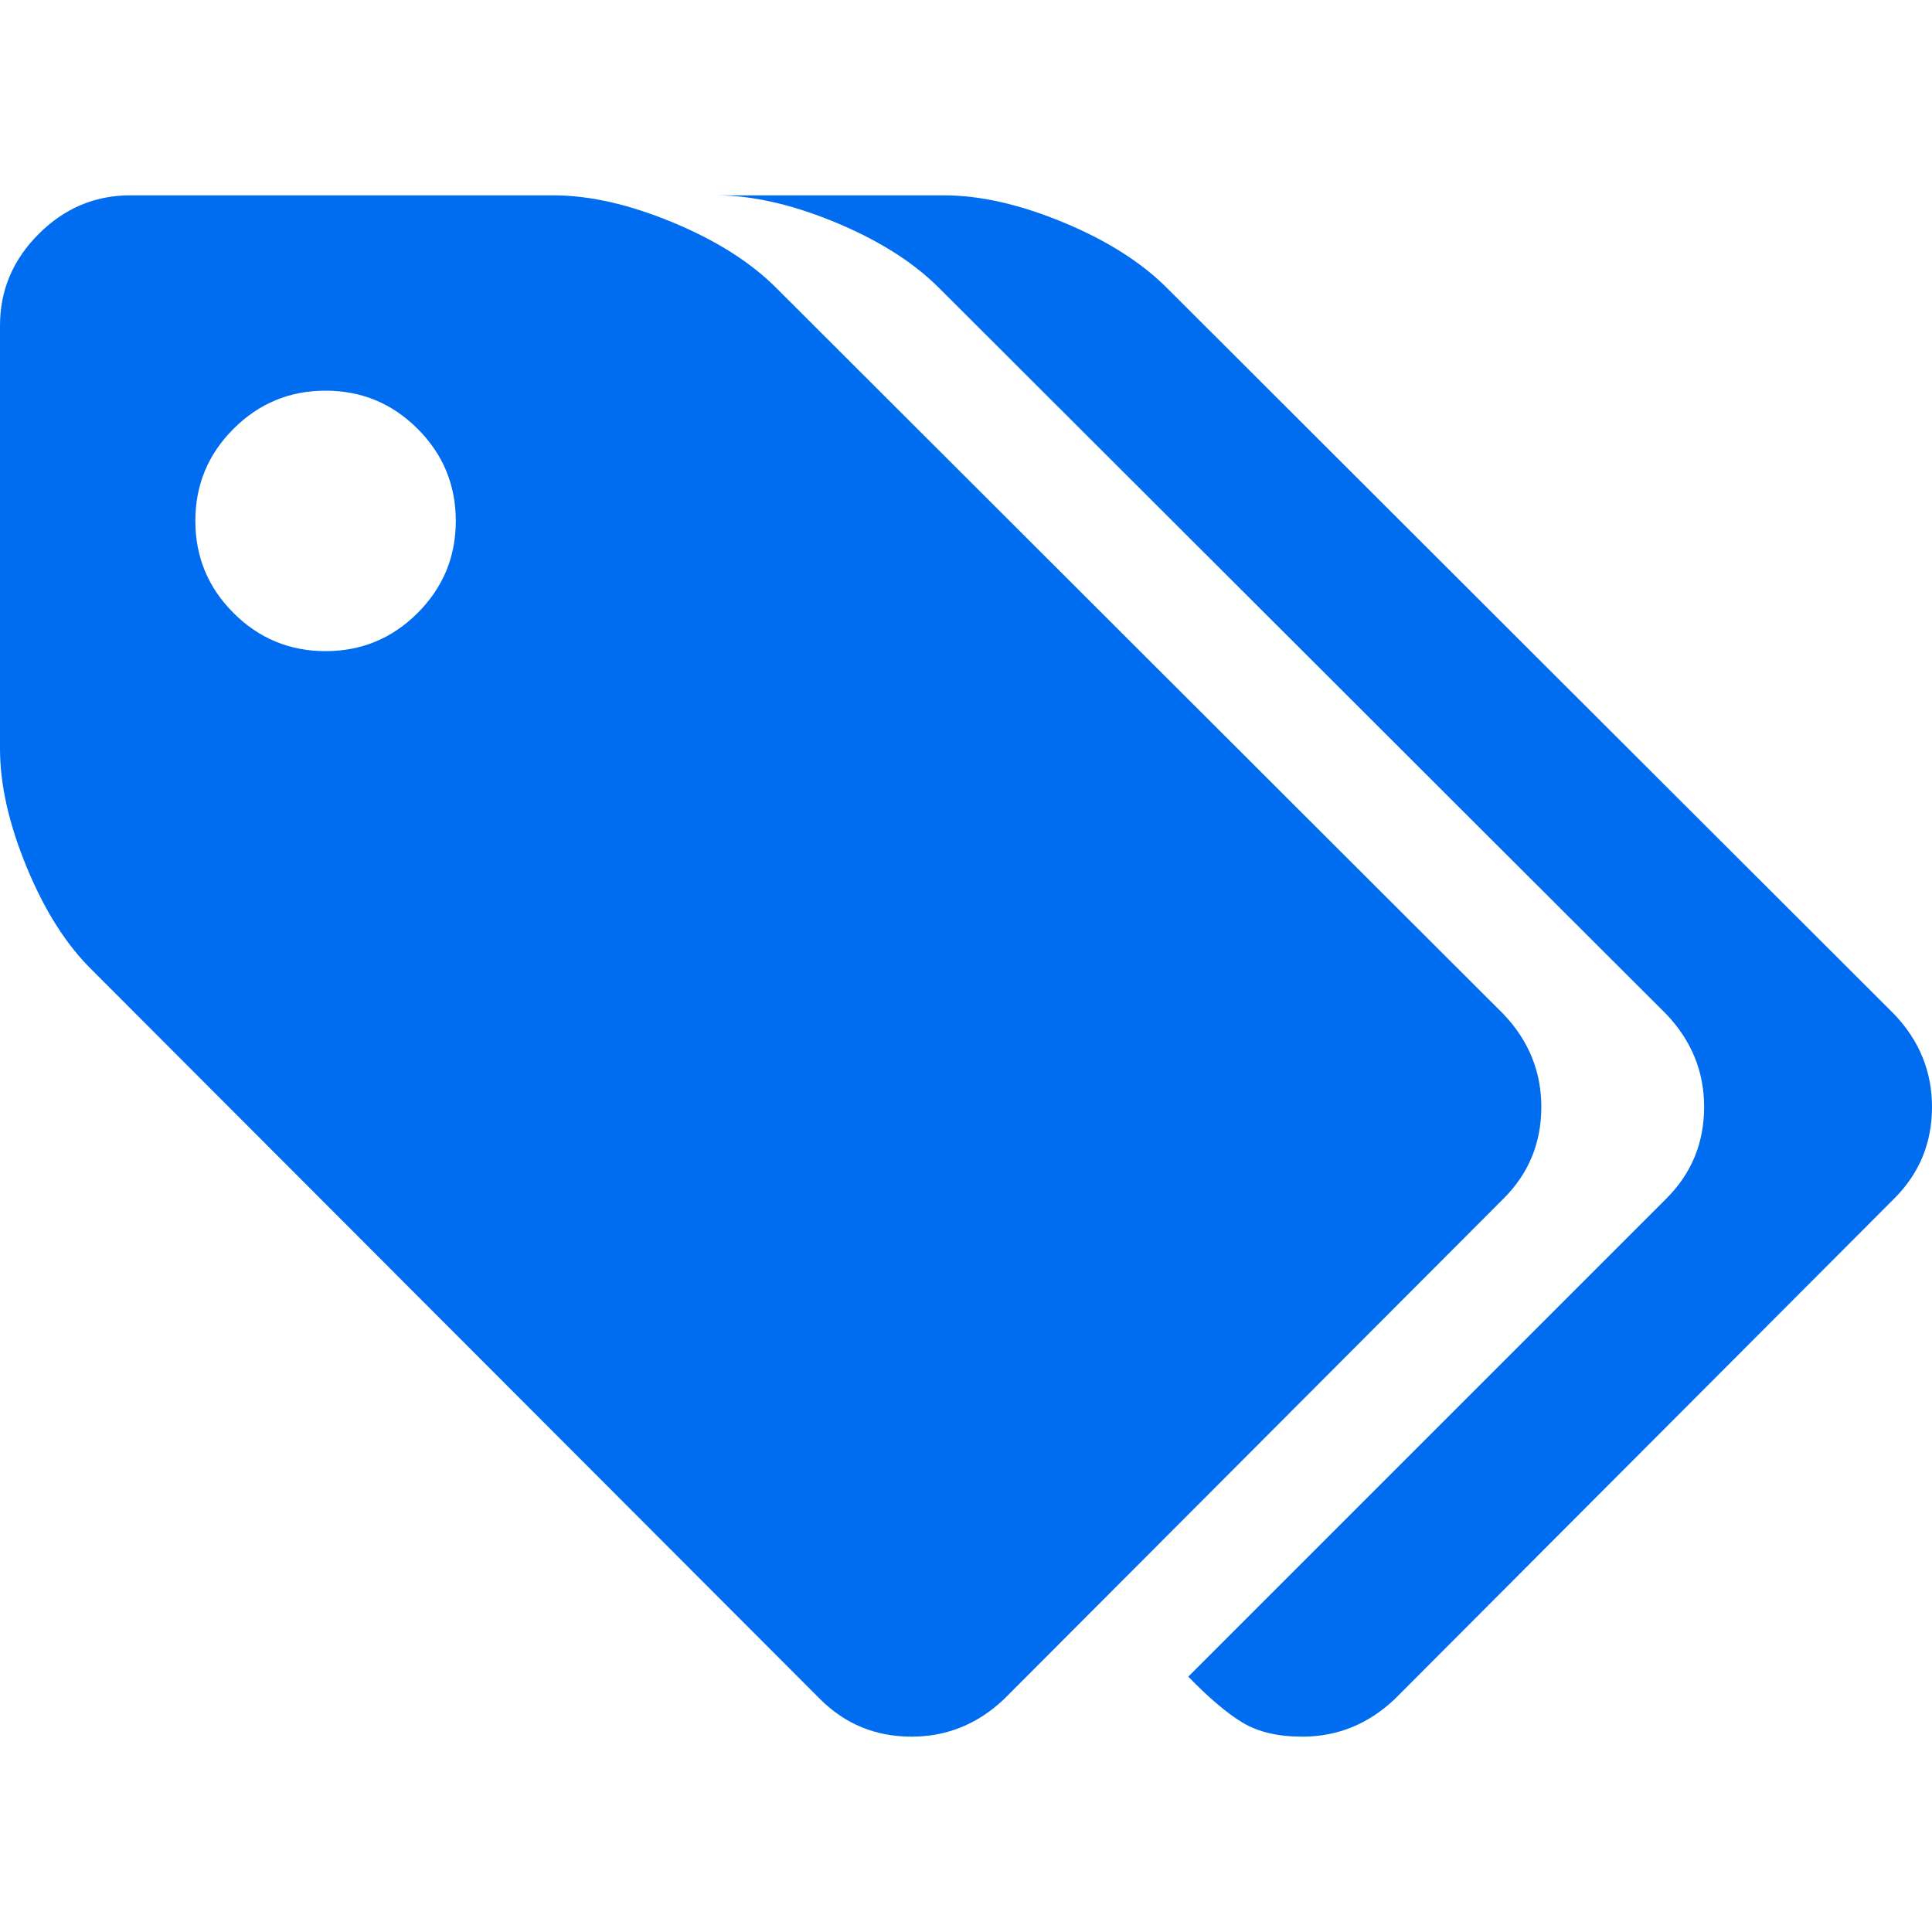
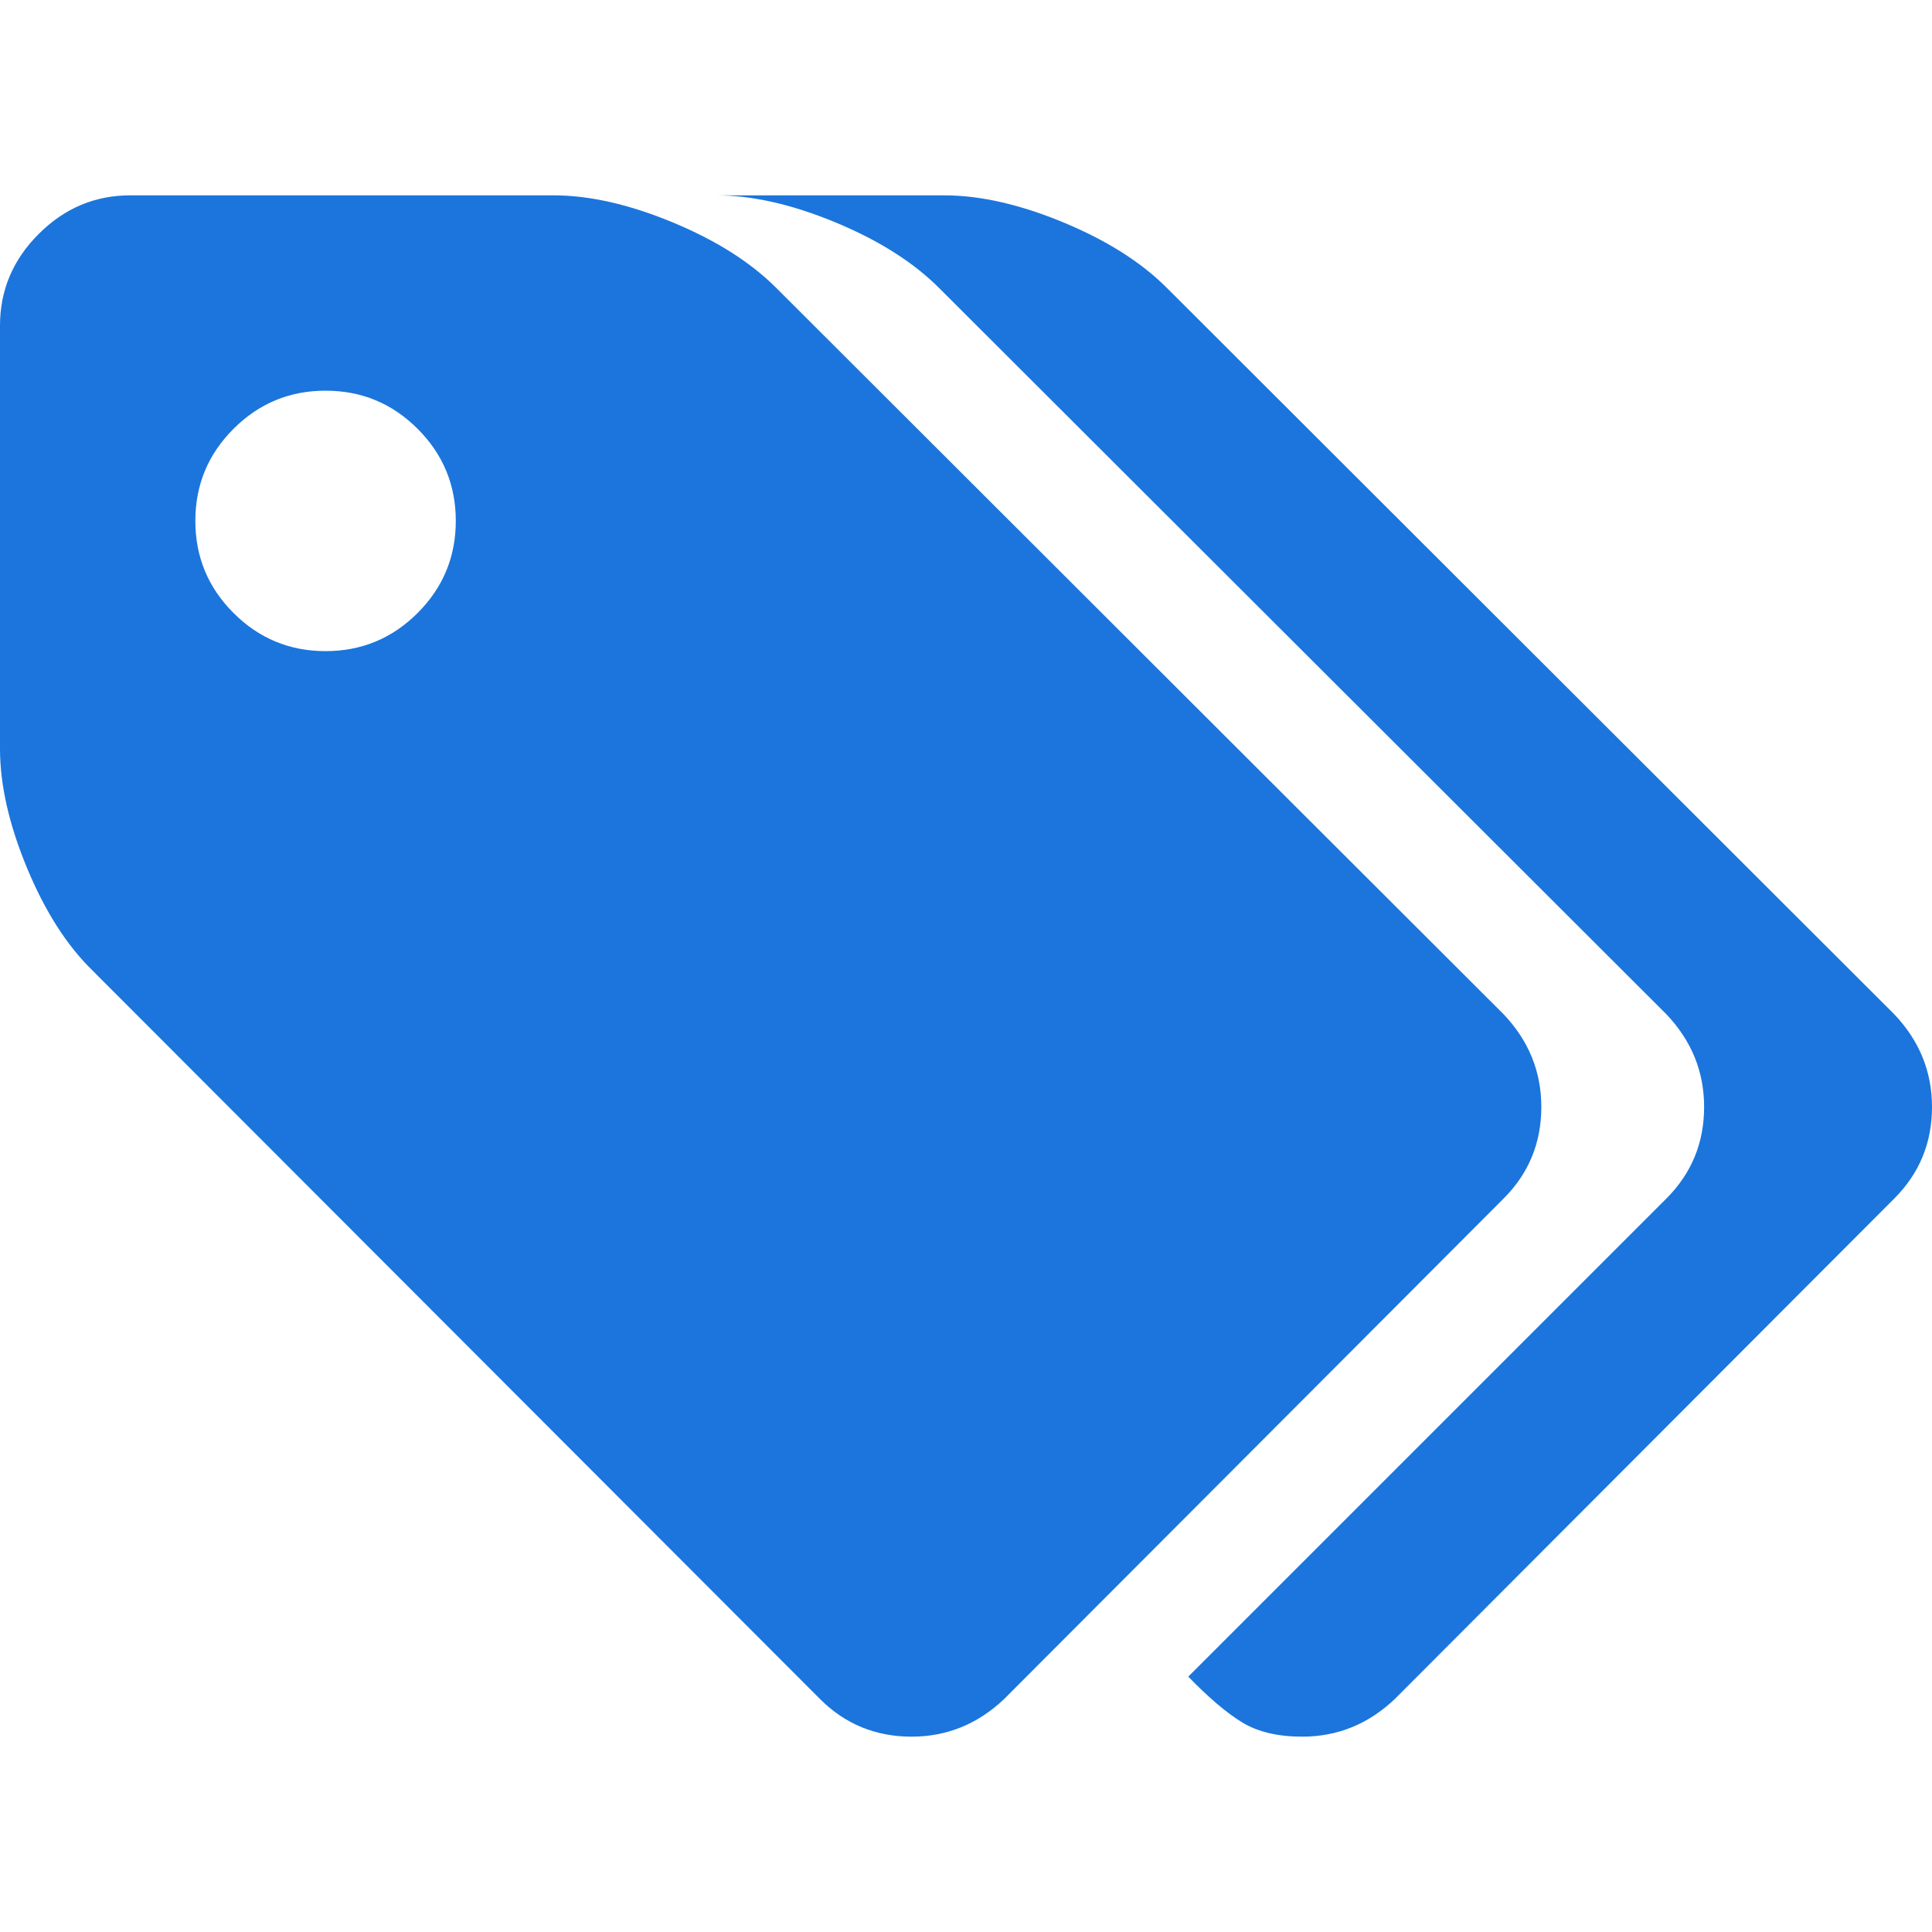
<svg xmlns="http://www.w3.org/2000/svg" version="1.1" id="Capa_1" x="0px" y="0px" width="512px" height="512px" viewBox="0 0 542.183 542.183" style="enable-background:new 0 0 542.183 542.183;" xml:space="preserve">
-   <g>
-     <g>
-       <path d="M432.544,310.636c0-9.897-3.521-18.559-10.564-25.984L217.844,80.8c-7.232-7.238-16.939-13.374-29.121-18.416    c-12.181-5.043-23.319-7.565-33.407-7.565H36.545c-9.896,0-18.464,3.619-25.694,10.848C3.616,72.9,0,81.466,0,91.365v118.771    c0,10.088,2.519,21.219,7.564,33.404c5.046,12.185,11.187,21.792,18.417,28.837L230.12,476.799    c7.043,7.043,15.608,10.564,25.694,10.564c9.898,0,18.562-3.521,25.984-10.564l140.186-140.47    C429.023,329.284,432.544,320.725,432.544,310.636z M117.204,172.02c-7.139,7.138-15.752,10.709-25.841,10.709    c-10.085,0-18.698-3.571-25.837-10.709c-7.139-7.139-10.705-15.749-10.705-25.837c0-10.089,3.566-18.702,10.705-25.837    c7.139-7.139,15.752-10.71,25.837-10.71c10.089,0,18.702,3.571,25.841,10.71c7.135,7.135,10.707,15.749,10.707,25.837    C127.91,156.271,124.339,164.881,117.204,172.02z" fill="#006DF0" />
-       <path d="M531.612,284.655L327.473,80.804c-7.23-7.238-16.939-13.374-29.122-18.417c-12.177-5.042-23.313-7.564-33.402-7.564    h-63.953c10.088,0,21.222,2.522,33.402,7.564c12.185,5.046,21.892,11.182,29.125,18.417l204.137,203.851    c7.046,7.423,10.571,16.084,10.571,25.981c0,10.089-3.525,18.647-10.571,25.693L333.469,470.519    c5.718,5.9,10.759,10.182,15.133,12.847c4.38,2.666,9.996,3.998,16.844,3.998c9.903,0,18.565-3.521,25.98-10.564l140.186-140.47    c7.046-7.046,10.571-15.604,10.571-25.693C542.179,300.739,538.658,292.078,531.612,284.655z" fill="#006DF0" />
-     </g>
-   </g>
-   <g>
- </g>
-   <g>
- </g>
-   <g>
- </g>
-   <g>
- </g>
-   <g>
- </g>
-   <g>
- </g>
-   <g>
- </g>
-   <g>
- </g>
-   <g>
- </g>
-   <g>
- </g>
-   <g>
- </g>
-   <g>
- </g>
-   <g>
- </g>
-   <g>
- </g>
-   <g>
- </g>
+   <path d="M432.544,310.636c0-9.897-3.521-18.559-10.564-25.984L217.844,80.8c-7.232-7.238-16.939-13.374-29.121-18.416    c-12.181-5.043-23.319-7.565-33.407-7.565H36.545c-9.896,0-18.464,3.619-25.694,10.848C3.616,72.9,0,81.466,0,91.365v118.771    c0,10.088,2.519,21.219,7.564,33.404c5.046,12.185,11.187,21.792,18.417,28.837L230.12,476.799    c7.043,7.043,15.608,10.564,25.694,10.564c9.898,0,18.562-3.521,25.984-10.564l140.186-140.47    C429.023,329.284,432.544,320.725,432.544,310.636z M117.204,172.02c-7.139,7.138-15.752,10.709-25.841,10.709    c-10.085,0-18.698-3.571-25.837-10.709c-7.139-7.139-10.705-15.749-10.705-25.837c0-10.089,3.566-18.702,10.705-25.837    c7.139-7.139,15.752-10.71,25.837-10.71c10.089,0,18.702,3.571,25.841,10.71c7.135,7.135,10.707,15.749,10.707,25.837    C127.91,156.271,124.339,164.881,117.204,172.02z" fill="#1b75dc" />
+   <path d="M531.612,284.655L327.473,80.804c-7.23-7.238-16.939-13.374-29.122-18.417c-12.177-5.042-23.313-7.564-33.402-7.564    h-63.953c10.088,0,21.222,2.522,33.402,7.564c12.185,5.046,21.892,11.182,29.125,18.417l204.137,203.851    c7.046,7.423,10.571,16.084,10.571,25.981c0,10.089-3.525,18.647-10.571,25.693L333.469,470.519    c5.718,5.9,10.759,10.182,15.133,12.847c4.38,2.666,9.996,3.998,16.844,3.998c9.903,0,18.565-3.521,25.98-10.564l140.186-140.47    c7.046-7.046,10.571-15.604,10.571-25.693C542.179,300.739,538.658,292.078,531.612,284.655z" fill="#1b75dc" />
</svg>
